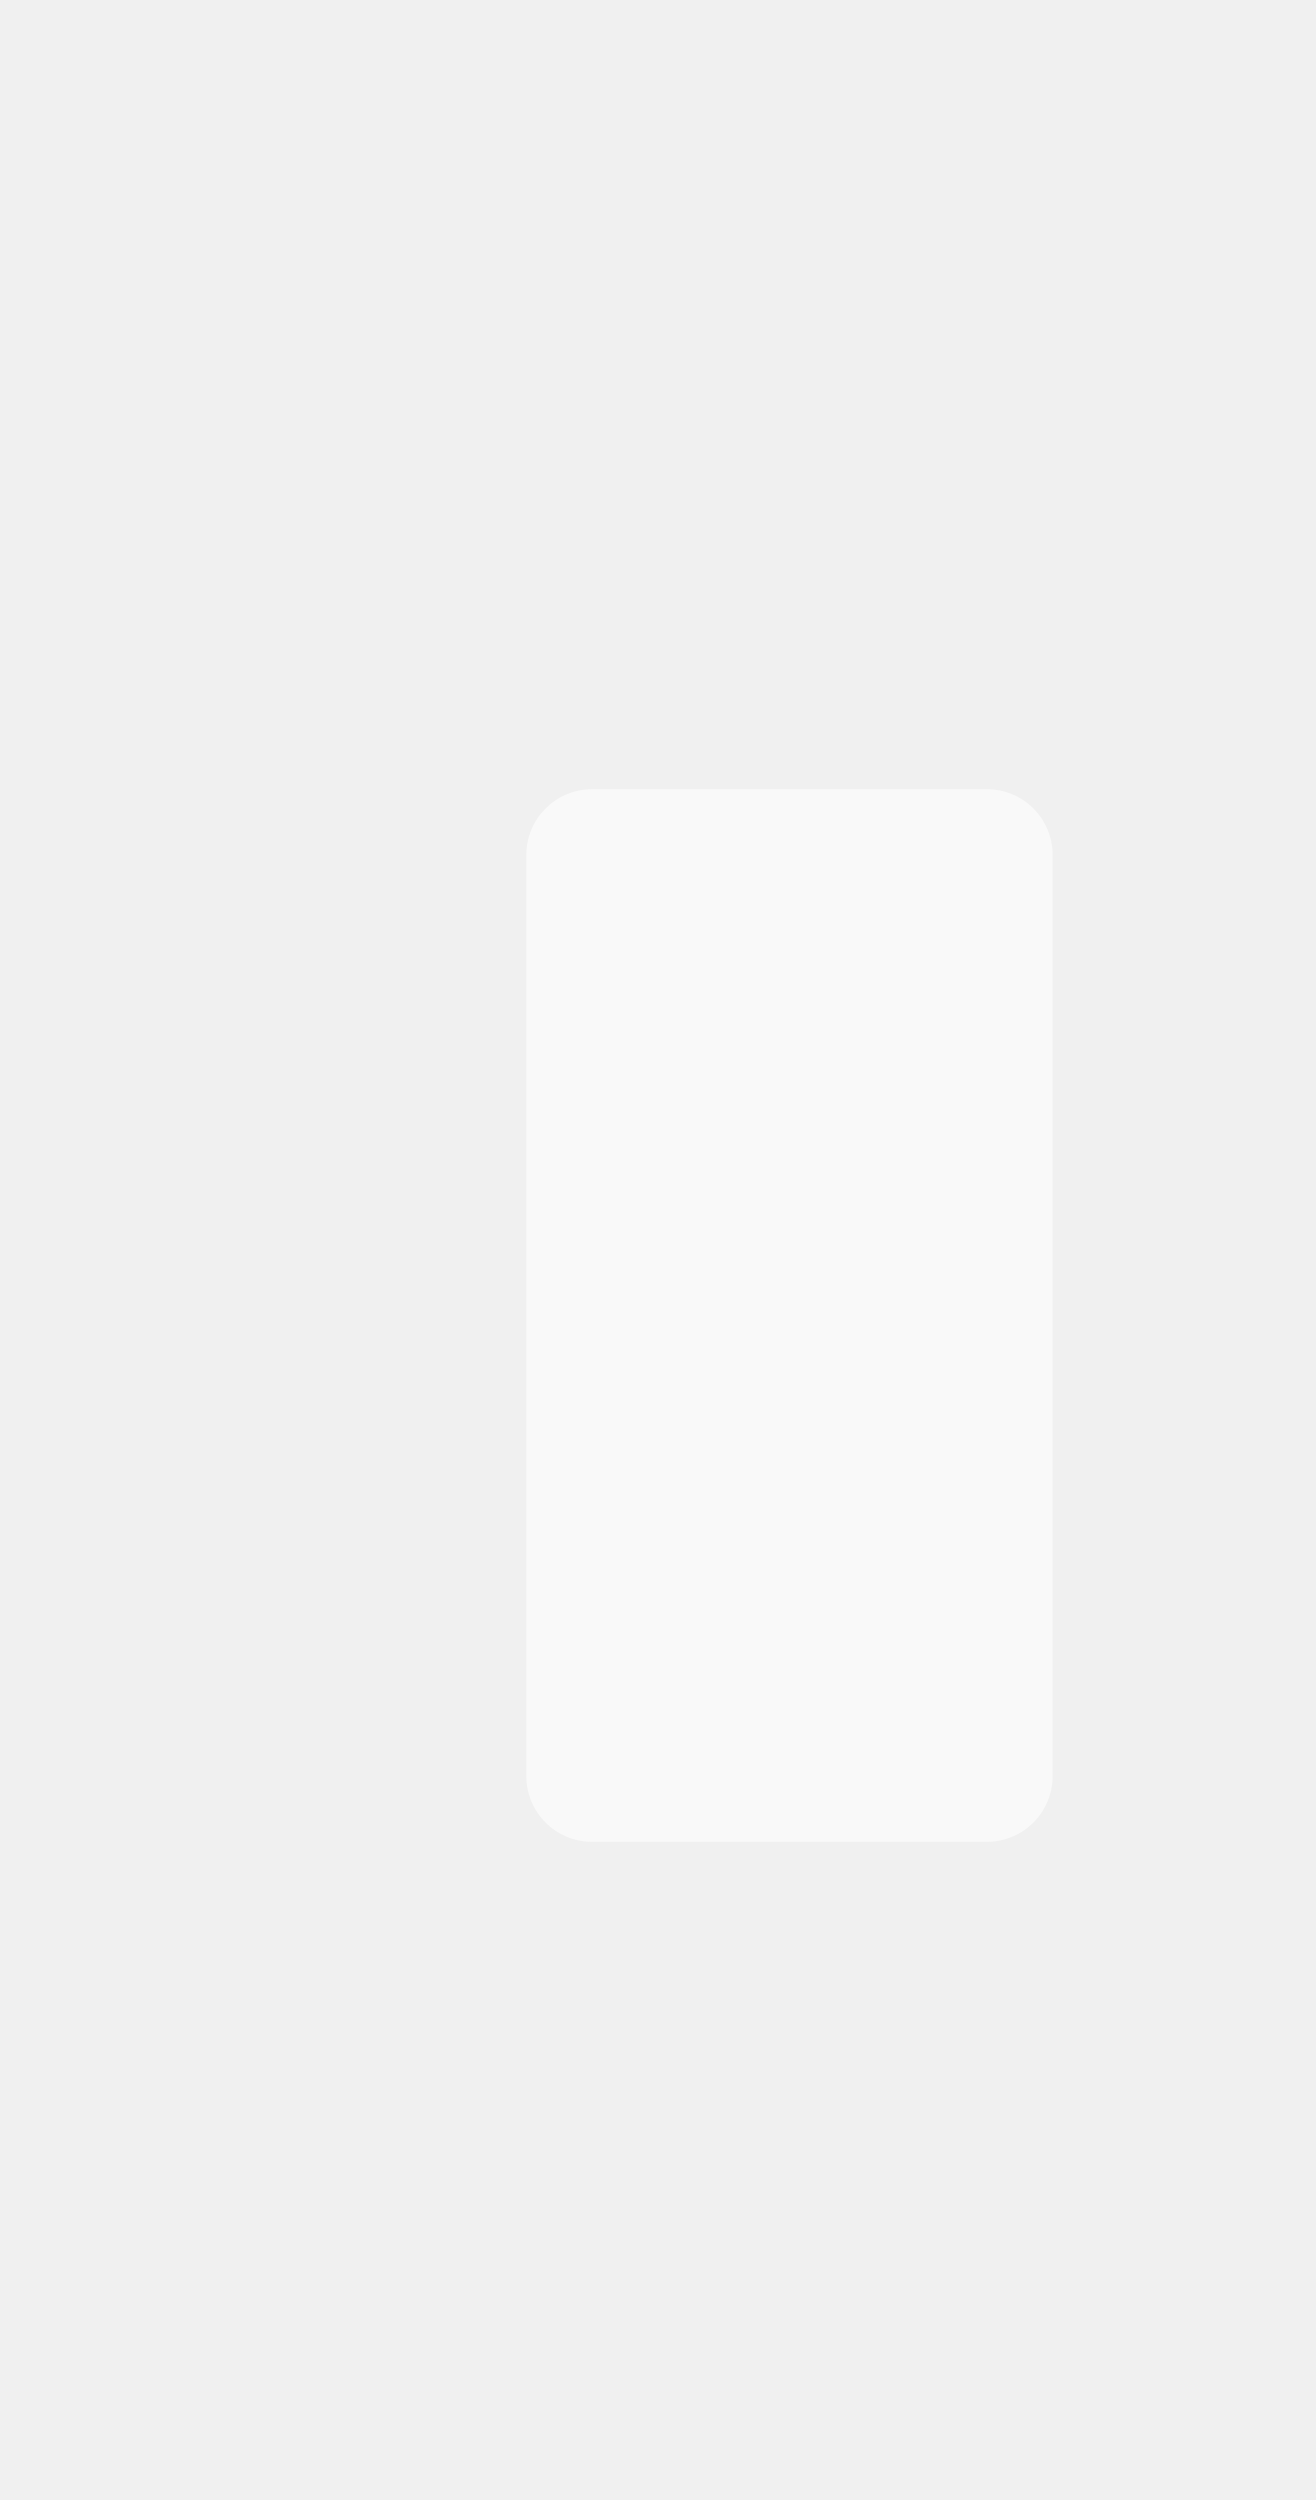
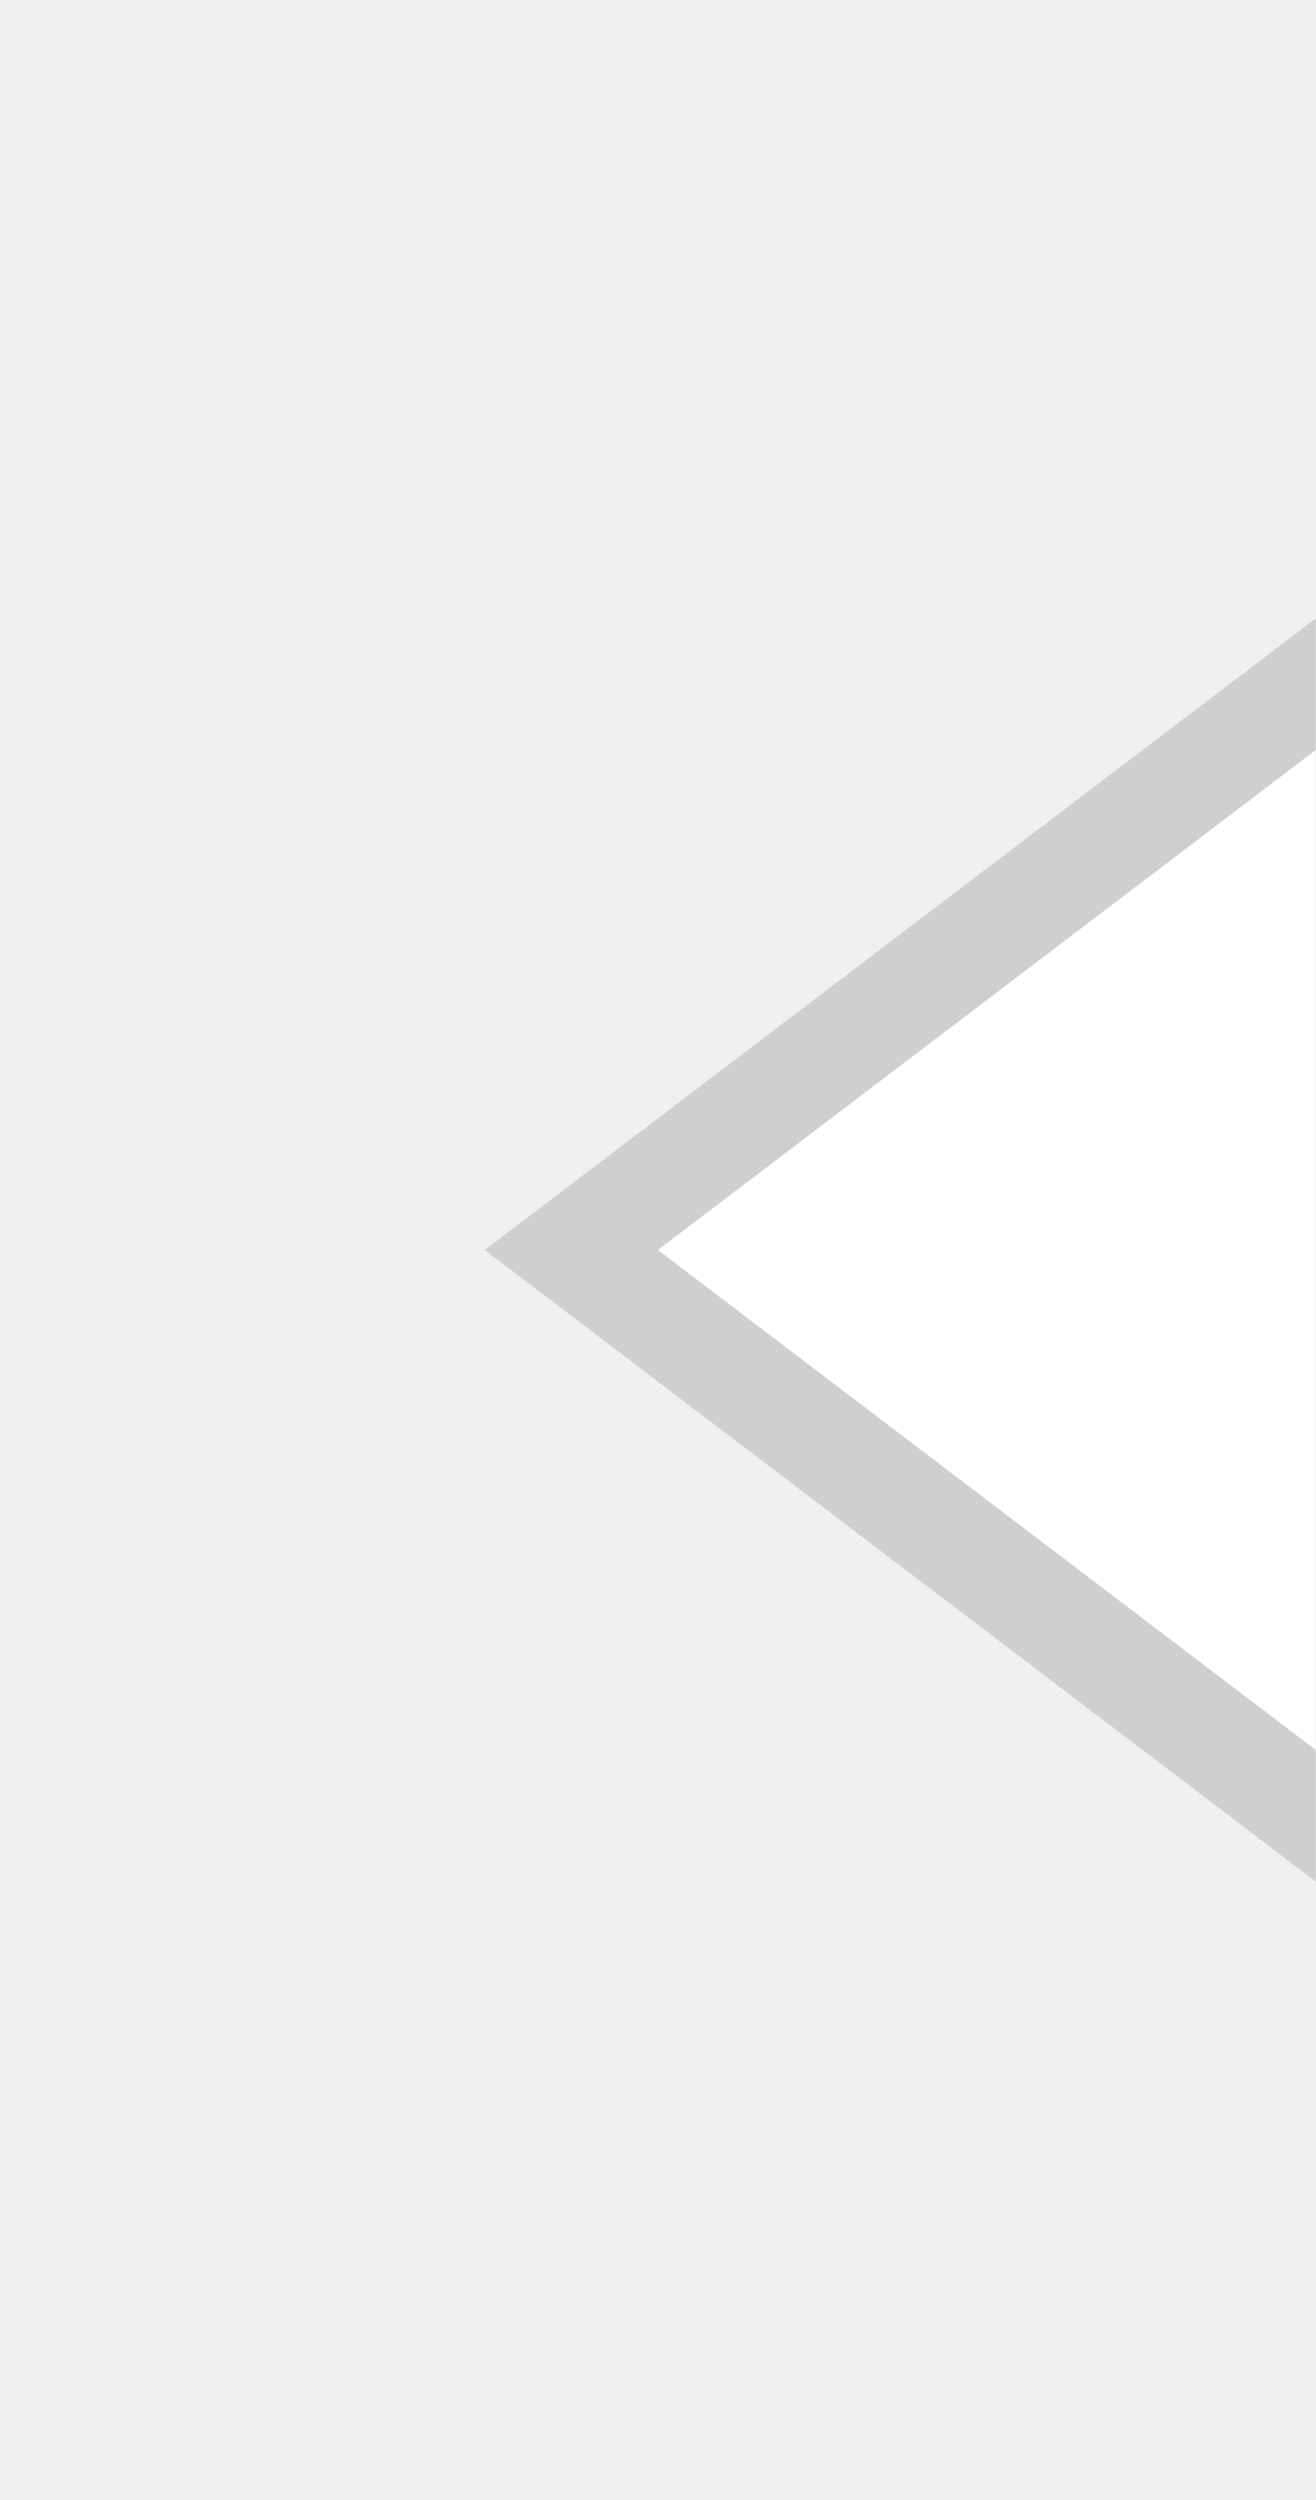
- <svg xmlns="http://www.w3.org/2000/svg" width="10" height="19">
-   <defs>
-     <clipPath>
-       <rect width="10" height="19" x="20" y="1033.36" opacity="0.12" fill="#ff00ff" color="#000000" />
+ <svg xmlns="http://www.w3.org/2000/svg" width="10" height="19" id="svg2" version="1.1">
+   <defs id="defs4">
+     <clipPath clipPathUnits="userSpaceOnUse" id="clipPath4069">
+       <rect style="opacity:0.12;color:#000000;fill:#ff00ff;fill-opacity:1;fill-rule:nonzero;stroke:none;stroke-width:1;marker:none;visibility:visible;display:inline;overflow:visible;enable-background:accumulate" id="rect4071" width="10" height="19" x="20" y="1033.362" />
    </clipPath>
  </defs>
-   <g transform="translate(0,-1033.362)">
-     <rect width="4" height="8" x="4" y="1039.36" rx="0.5" fill="#f9f9f9" />
+   <g id="layer1" transform="translate(0,-1033.362)">
+     <path id="path5726" d="m 10,1047.662 -6.316,-4.8 6.316,-4.8 z" style="opacity:0.14;color:#000000;fill:#000000;fill-opacity:1;fill-rule:nonzero;stroke:none;stroke-width:1;marker:none;visibility:visible;display:inline;overflow:visible;enable-background:accumulate" />
+     <path style="color:#000000;fill:#ffffff;fill-opacity:1;fill-rule:nonzero;stroke:none;stroke-width:1;marker:none;visibility:visible;display:inline;overflow:visible;enable-background:accumulate" d="m 10,1039.062 -5,3.8 5,3.8 z" id="path4097" />
  </g>
</svg>
